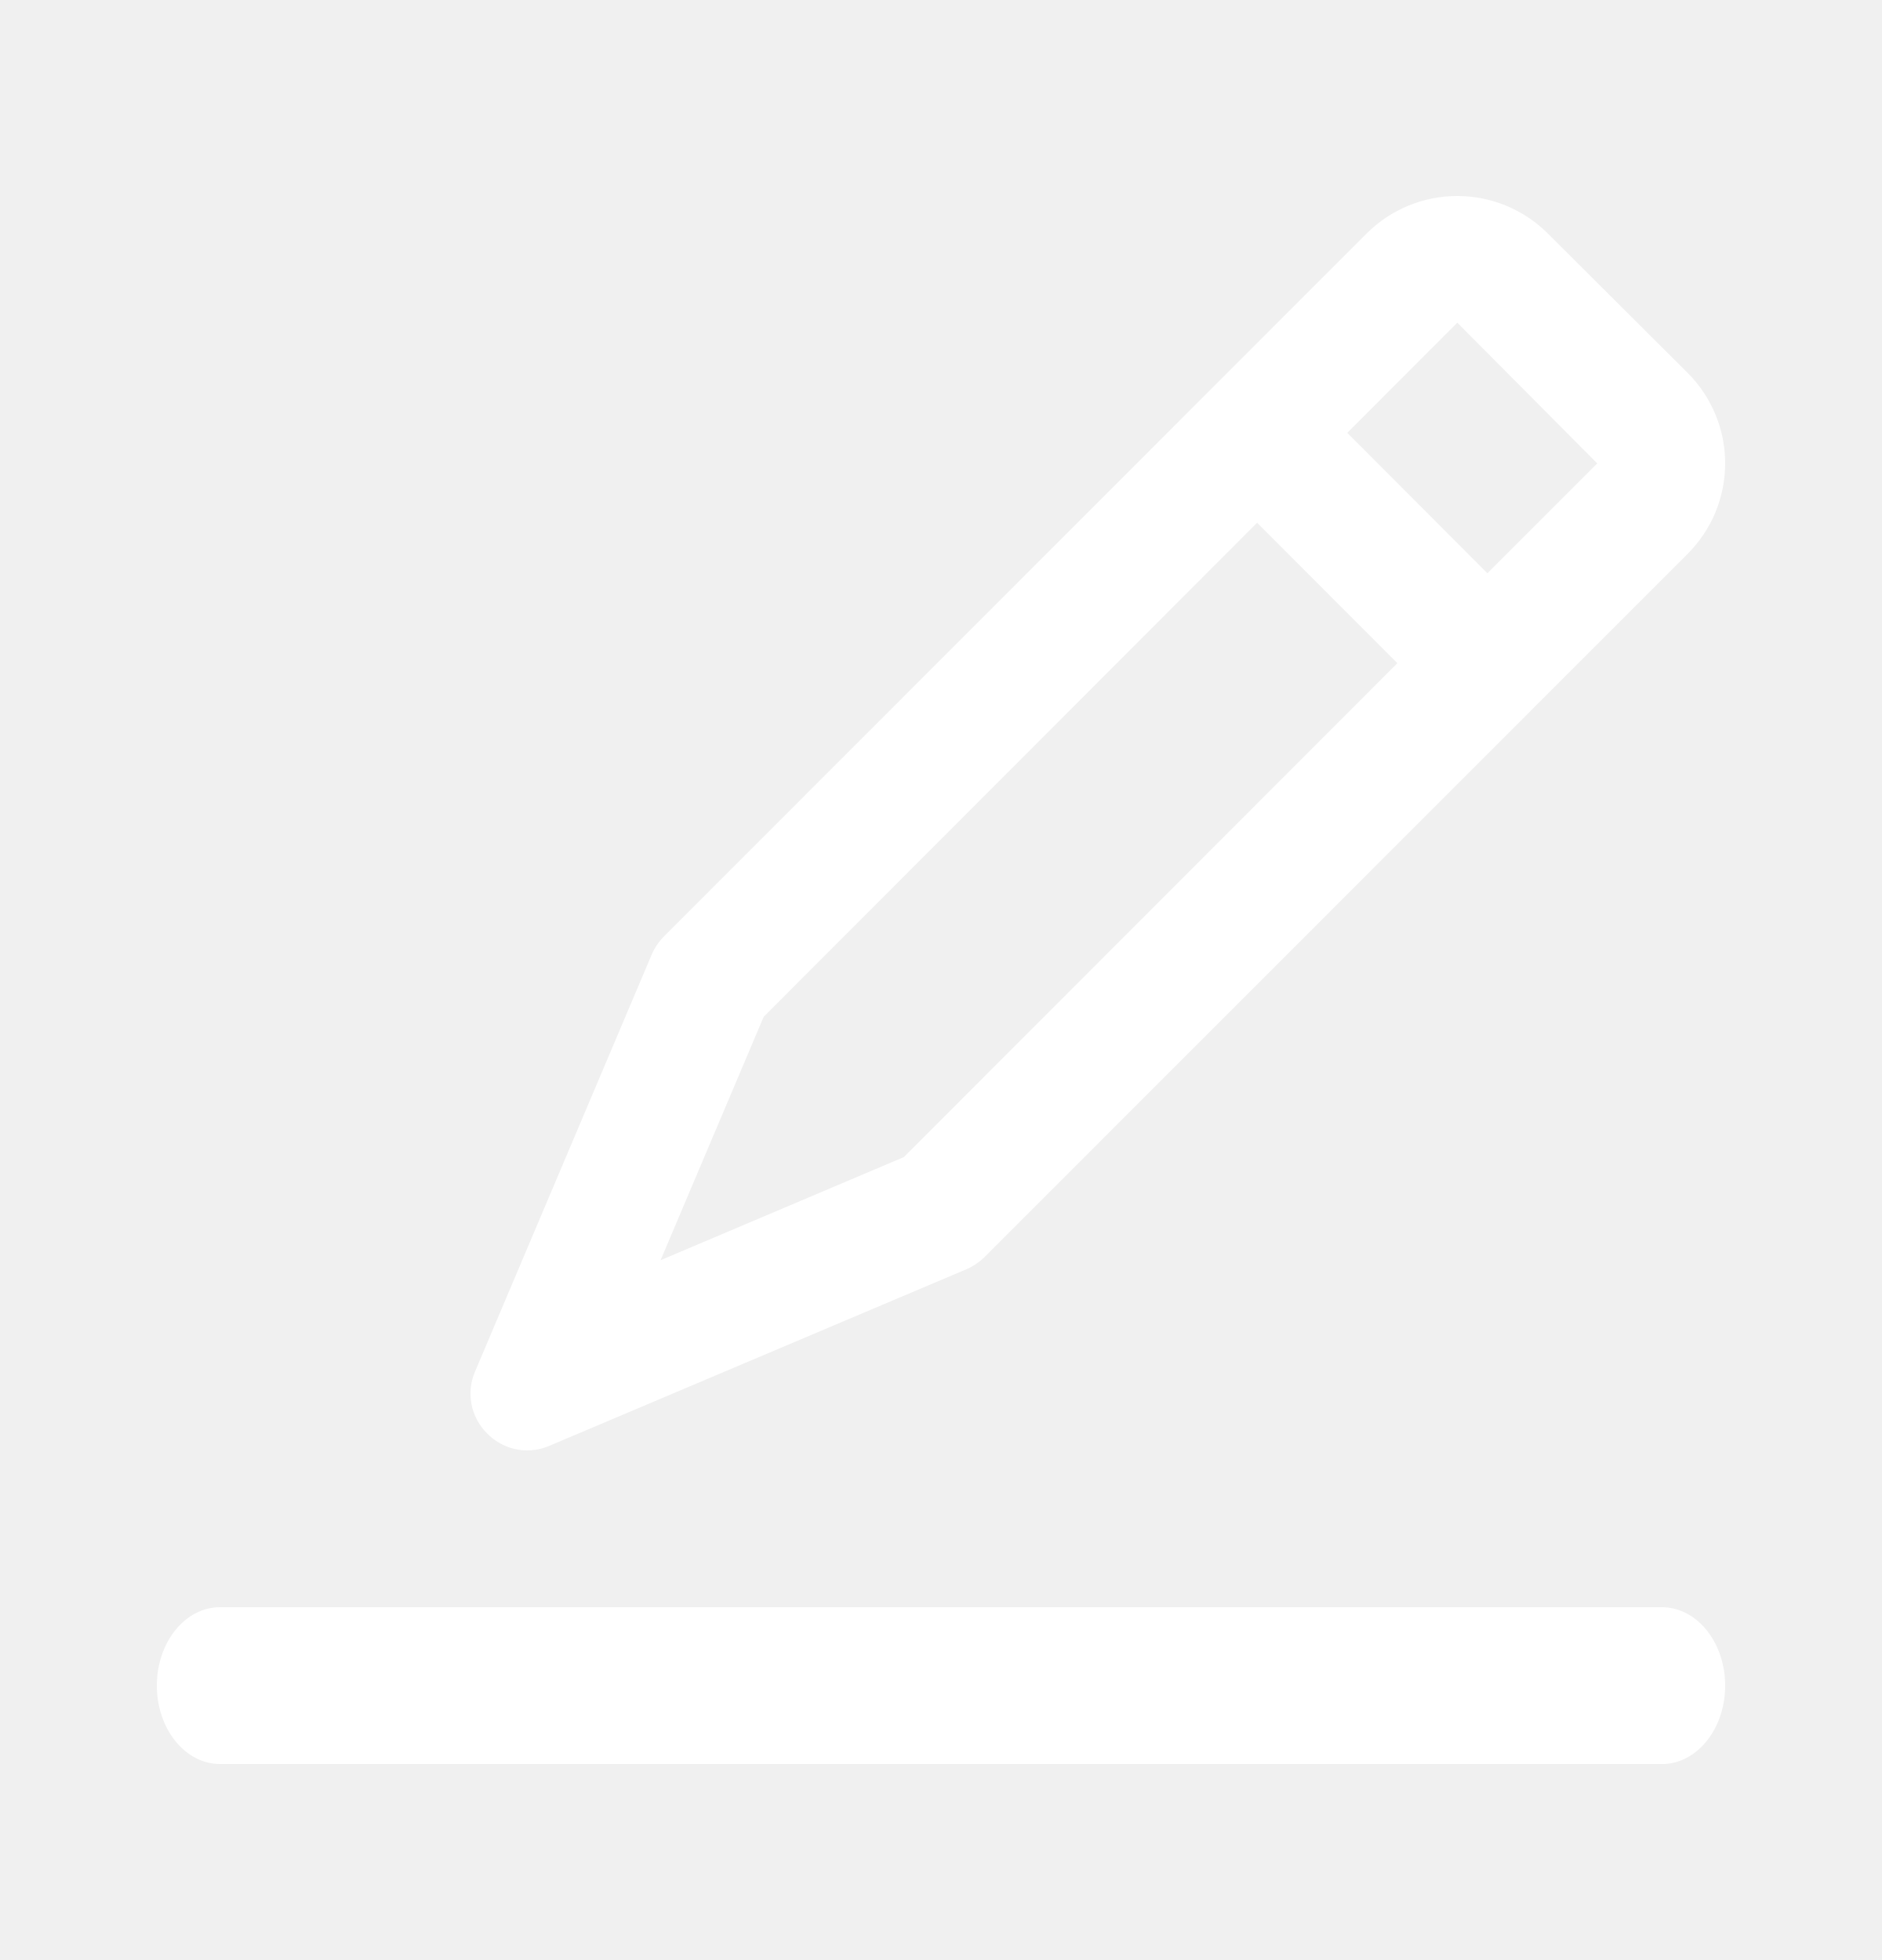
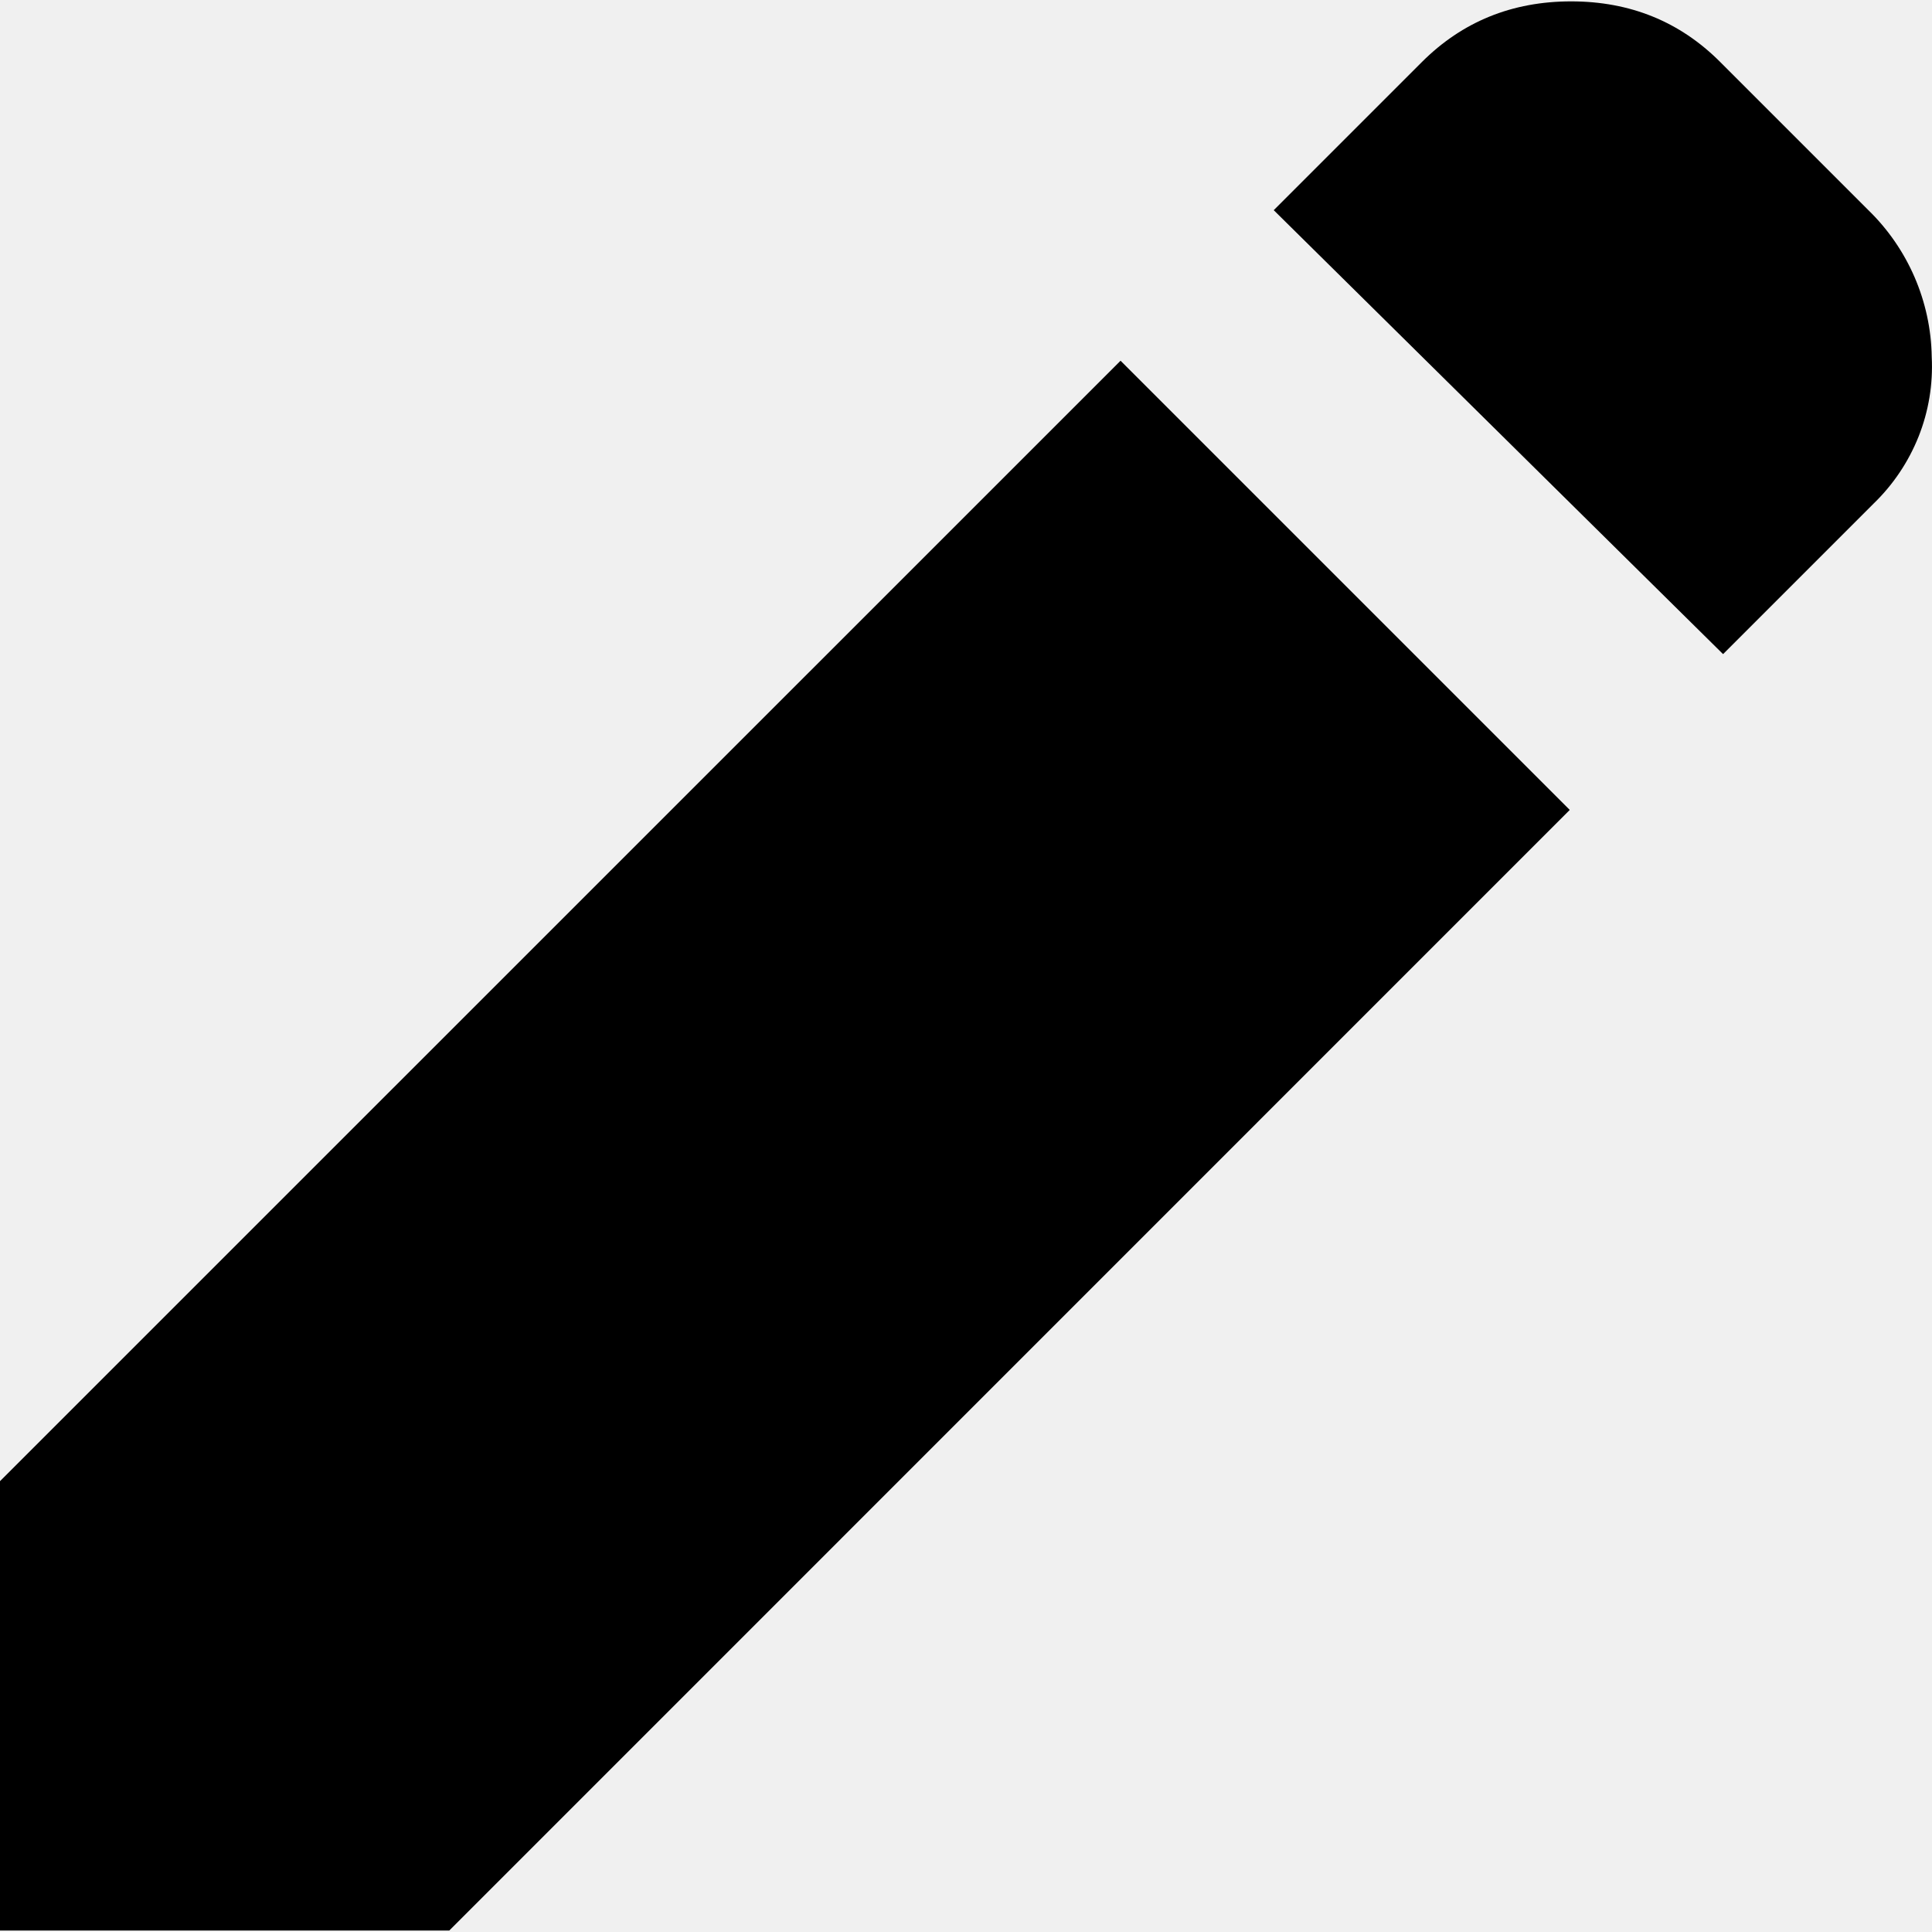
- <svg xmlns="http://www.w3.org/2000/svg" width="24" height="25" viewBox="0 0 24 25" fill="none">
-   <path d="M21.223 20.5H2.805C2.591 20.5 2.387 20.605 2.236 20.793C2.085 20.98 2 21.235 2 21.5C2 21.765 2.085 22.02 2.236 22.207C2.387 22.395 2.591 22.5 2.805 22.5H21.223C21.431 22.491 21.629 22.382 21.774 22.195C21.919 22.009 22 21.76 22 21.501C22 21.241 21.919 20.992 21.774 20.806C21.629 20.619 21.431 20.51 21.223 20.501V20.5Z" fill="white" />
-   <path d="M6.721 18.5C6.531 18.499 6.348 18.422 6.214 18.286C6.111 18.185 6.041 18.055 6.013 17.913C5.986 17.771 6.001 17.624 6.059 17.492L8.311 12.175C8.348 12.089 8.401 12.011 8.466 11.945L17.431 2.975C17.737 2.671 18.151 2.5 18.583 2.5C19.015 2.5 19.429 2.671 19.735 2.975L21.523 4.758C21.674 4.909 21.794 5.089 21.876 5.287C21.958 5.484 22 5.696 22 5.91C22 6.124 21.958 6.336 21.876 6.534C21.794 6.732 21.674 6.911 21.523 7.063L12.555 16.034C12.488 16.1 12.41 16.152 12.325 16.189L7.007 18.441C6.917 18.48 6.82 18.5 6.721 18.5ZM16.031 6.668L9.739 12.969L8.424 16.074L11.526 14.759L17.82 8.459L16.032 6.669L16.031 6.668ZM18.584 4.116L17.181 5.521L18.968 7.312L20.369 5.911L18.585 4.117L18.584 4.116Z" fill="white" />
+ <svg xmlns="http://www.w3.org/2000/svg" width="14" height="14" viewBox="0 0 14 14" fill="none">
+   <path d="M12.486 4.74L9.23 1.523L10.303 0.45C10.596 0.157 10.957 0.01 11.385 0.01C11.813 0.01 12.174 0.157 12.466 0.45L13.539 1.523C13.826 1.802 13.992 2.185 13.998 2.586C14.008 2.783 13.976 2.979 13.903 3.163C13.83 3.346 13.719 3.512 13.577 3.649L12.486 4.74ZM11.375 5.869L3.256 13.989H0V10.733L8.12 2.614L11.375 5.869Z" fill="black" />
</svg>
